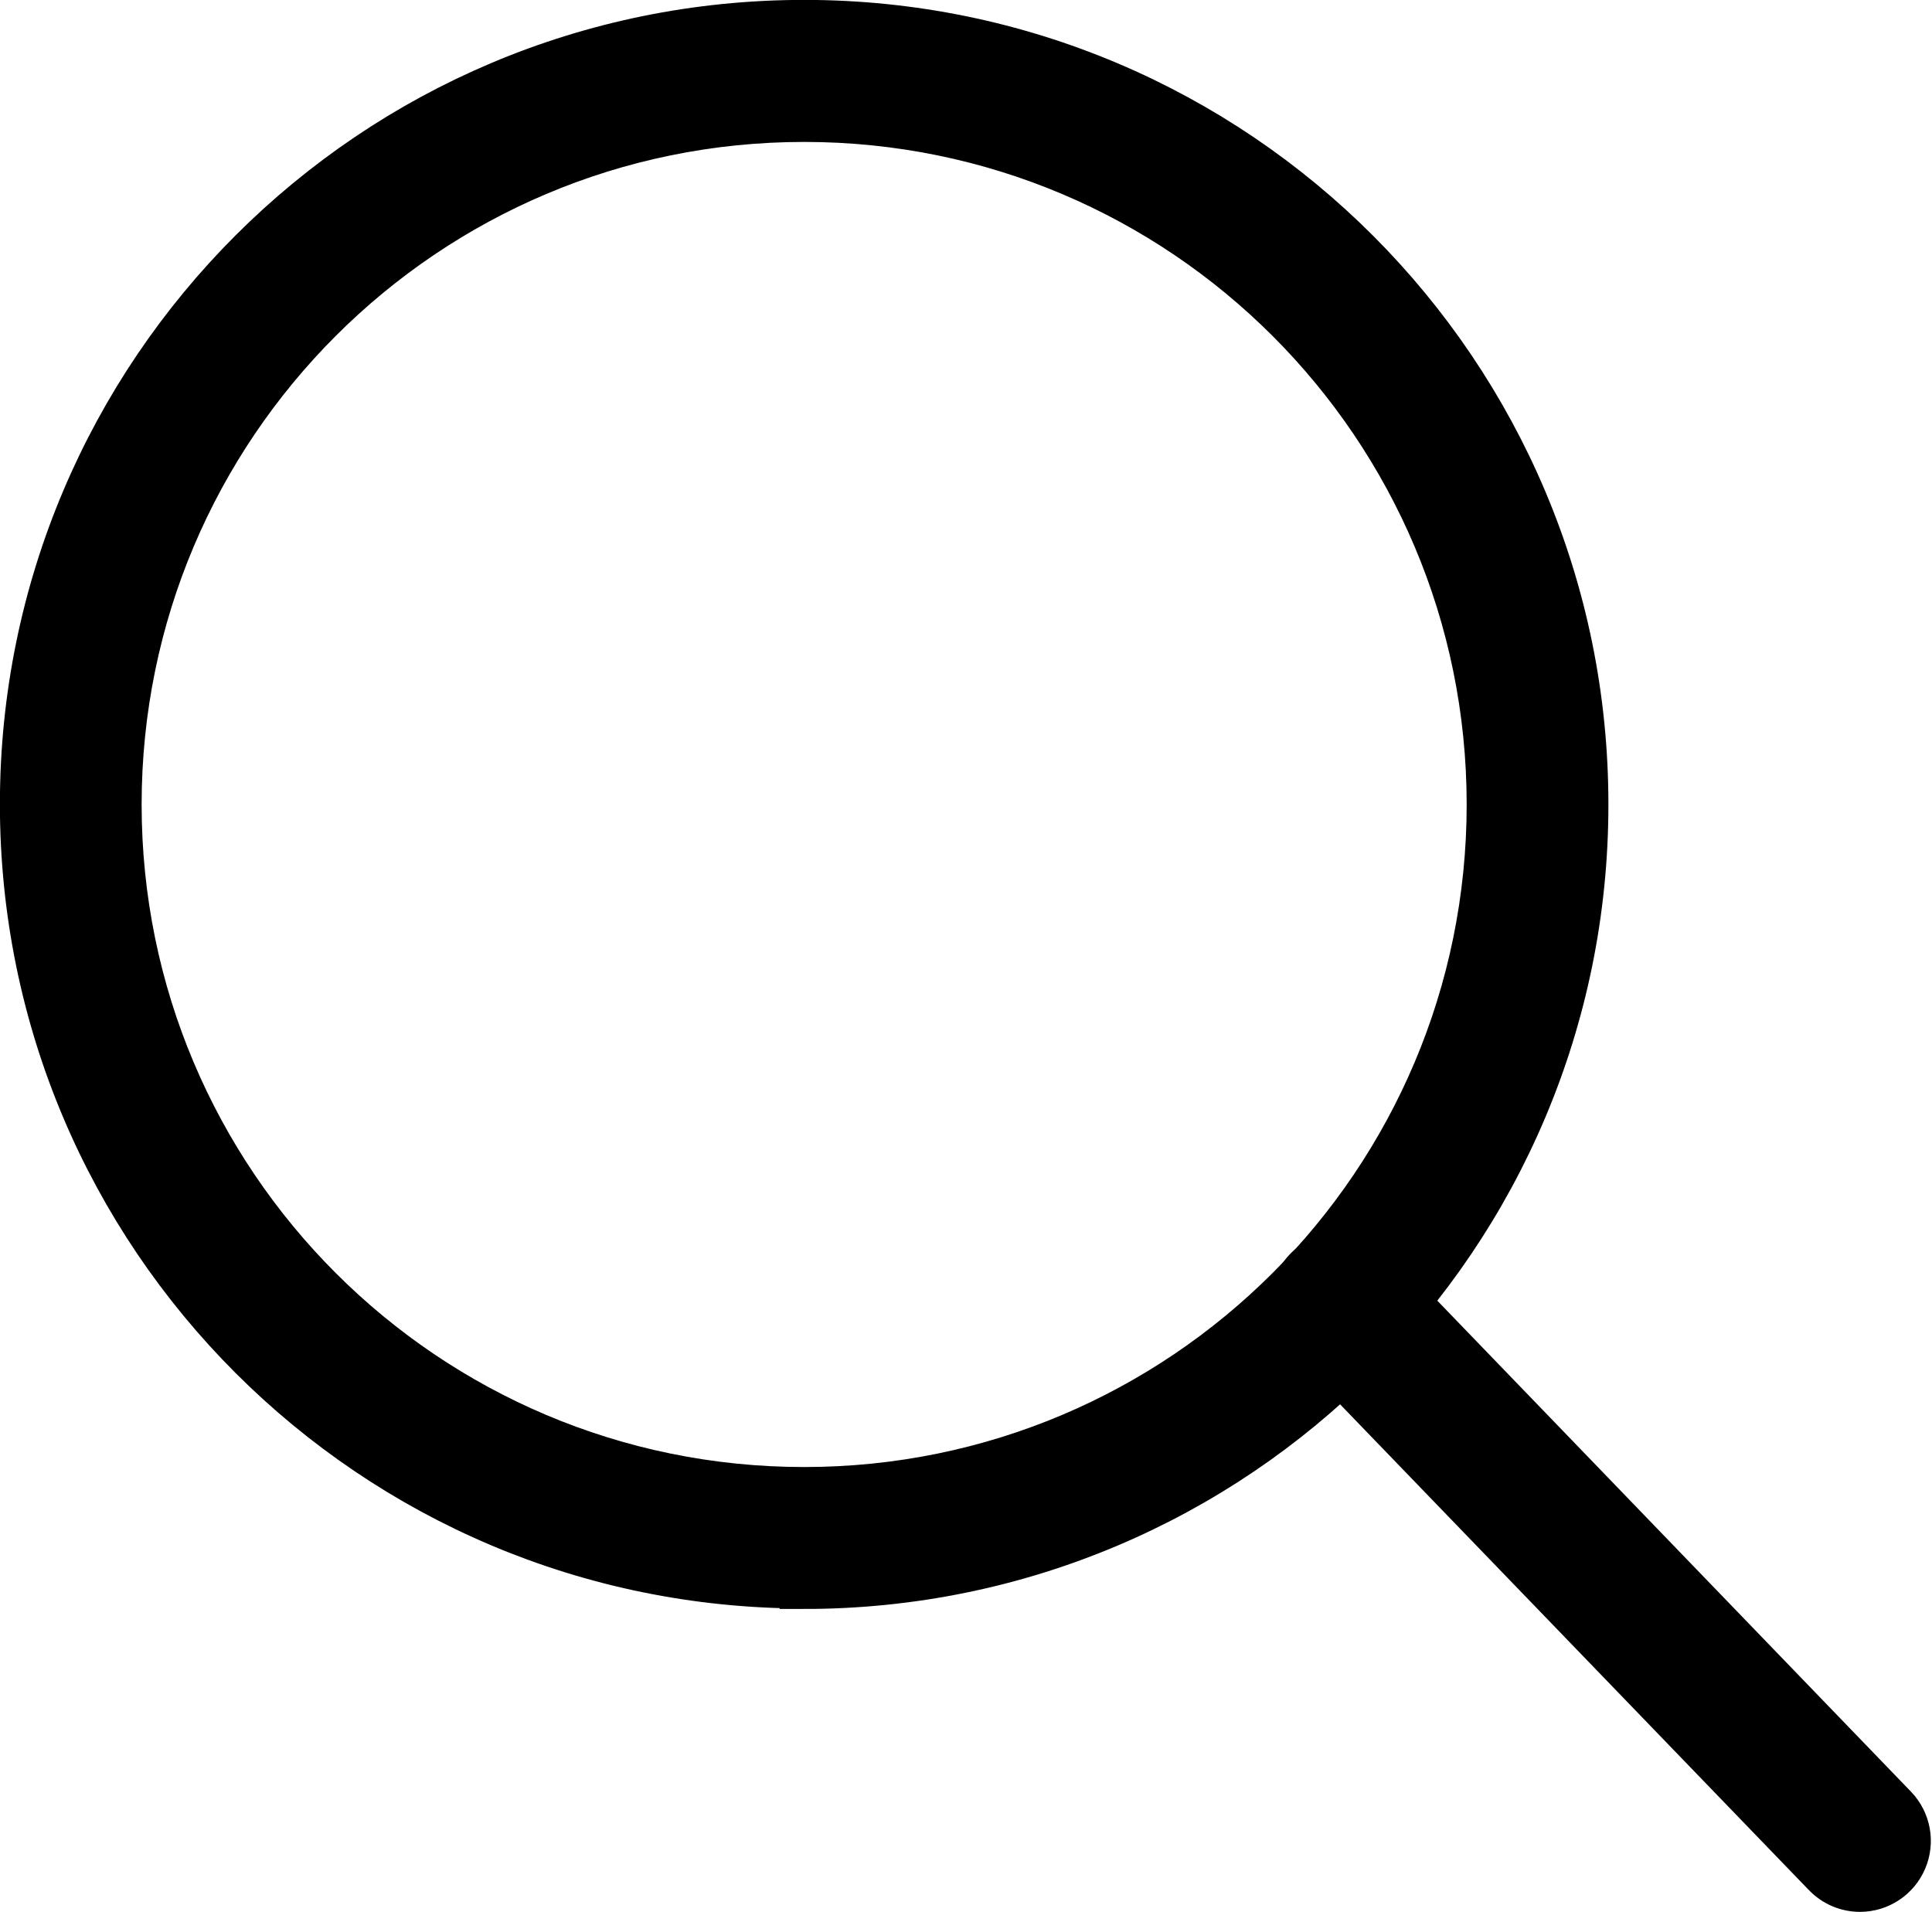
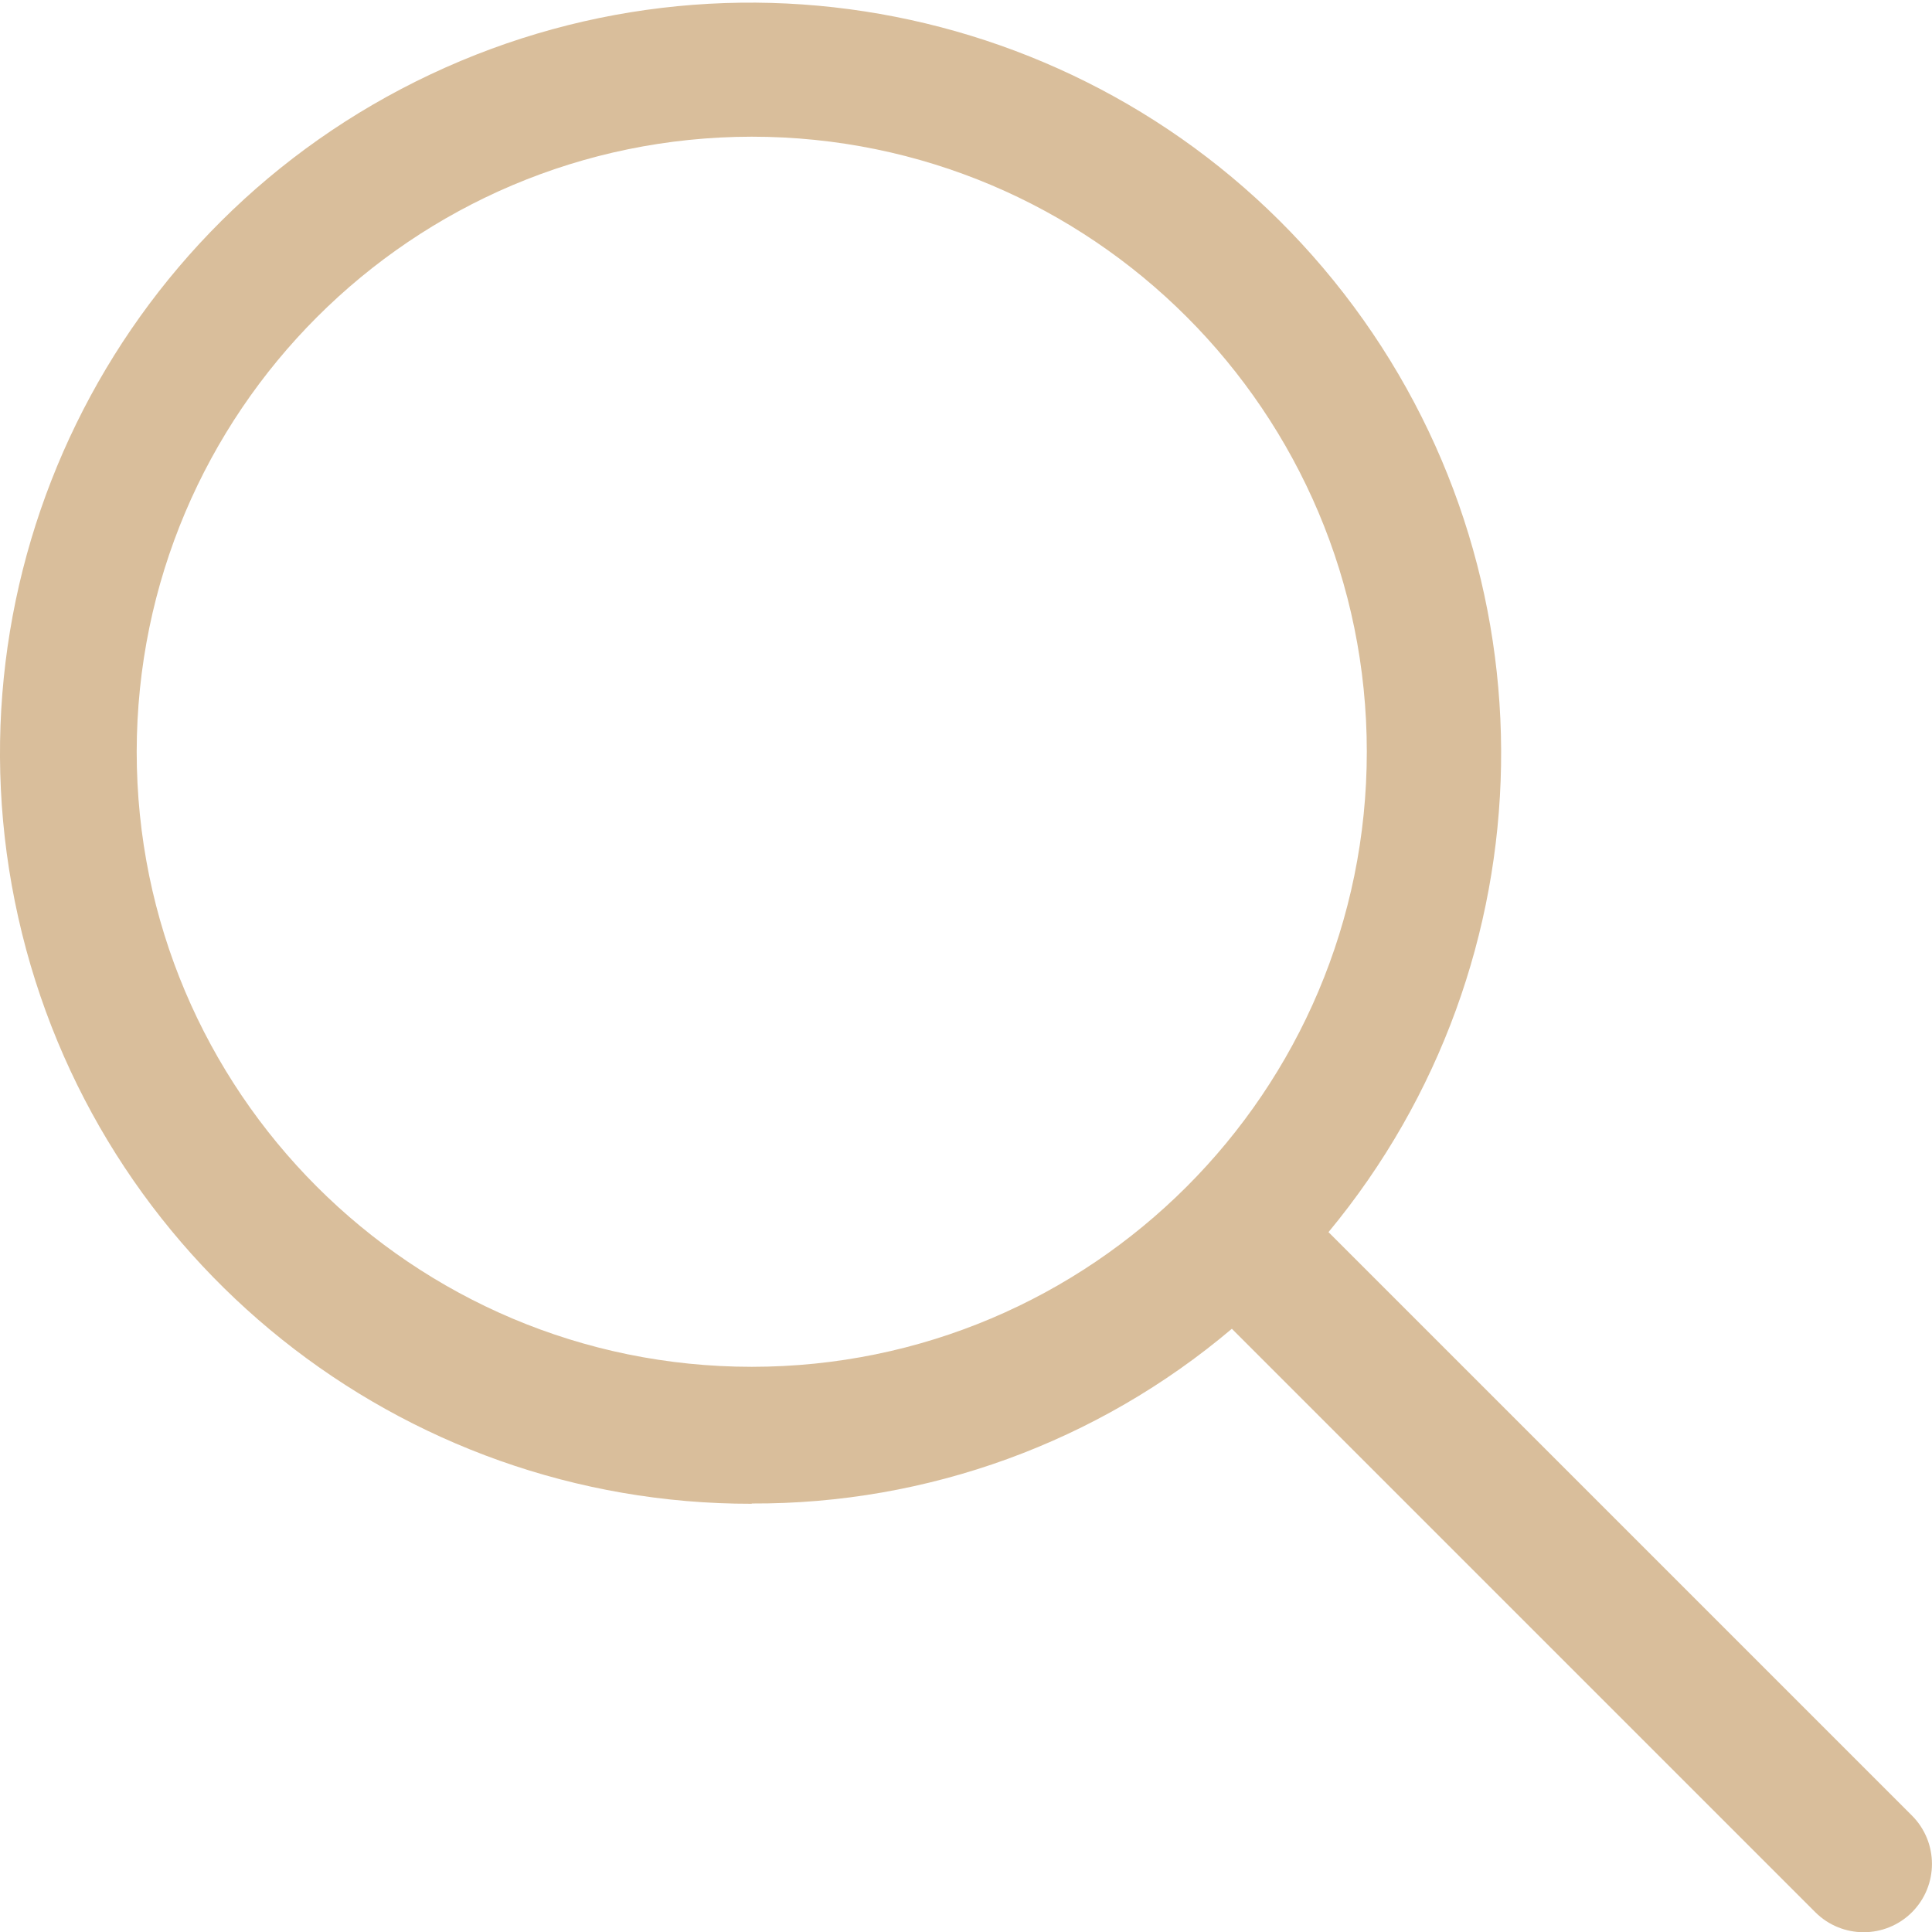
- <svg xmlns="http://www.w3.org/2000/svg" width="19.684" height="19.475" viewBox="0 0 19.684 19.475">
-   <g id="noun_Zoom_In_3219096" data-name="noun_Zoom In_3219096" transform="translate(0.25 0.25)">
-     <g id="Layer_14" data-name="Layer 14">
-       <path id="Path_22" data-name="Path 22" d="M11.685,19.839A7.944,7.944,0,1,1,19.629,11.9a7.944,7.944,0,0,1-7.944,7.944Zm0-14.941a7,7,0,1,0,7,7,7,7,0,0,0-7-7Z" transform="translate(-3.742 -3.952)" stroke="#000" stroke-width="0.5" />
-       <path id="Path_26" data-name="Path 26" d="M36.849,36.9a.473.473,0,0,1-.341-.145l-5.286-5.477a.473.473,0,1,1,.681-.657L37.189,36.1a.473.473,0,0,1-.341.8Z" transform="translate(-18.148 -17.922)" stroke="#000" stroke-width="0.5" />
-     </g>
+ <svg xmlns="http://www.w3.org/2000/svg" width="14.374" height="14.374" viewBox="0 0 14.374 14.374">
+   <g id="search" transform="translate(-163.903 -9.5)">
+     <path id="Path_2" data-name="Path 2" d="M12.093,17.686a5.492,5.492,0,0,0,3.572-1.3l4.341,4.341a.509.509,0,0,0,.719,0,.509.509,0,0,0,0-.719l-4.341-4.341a5.584,5.584,0,1,0-4.291,2.021Zm0-10.169a4.576,4.576,0,1,1-4.576,4.576A4.581,4.581,0,0,1,12.093,7.517Z" transform="translate(157.403 3)" fill="#d9be9b" />
  </g>
</svg>
